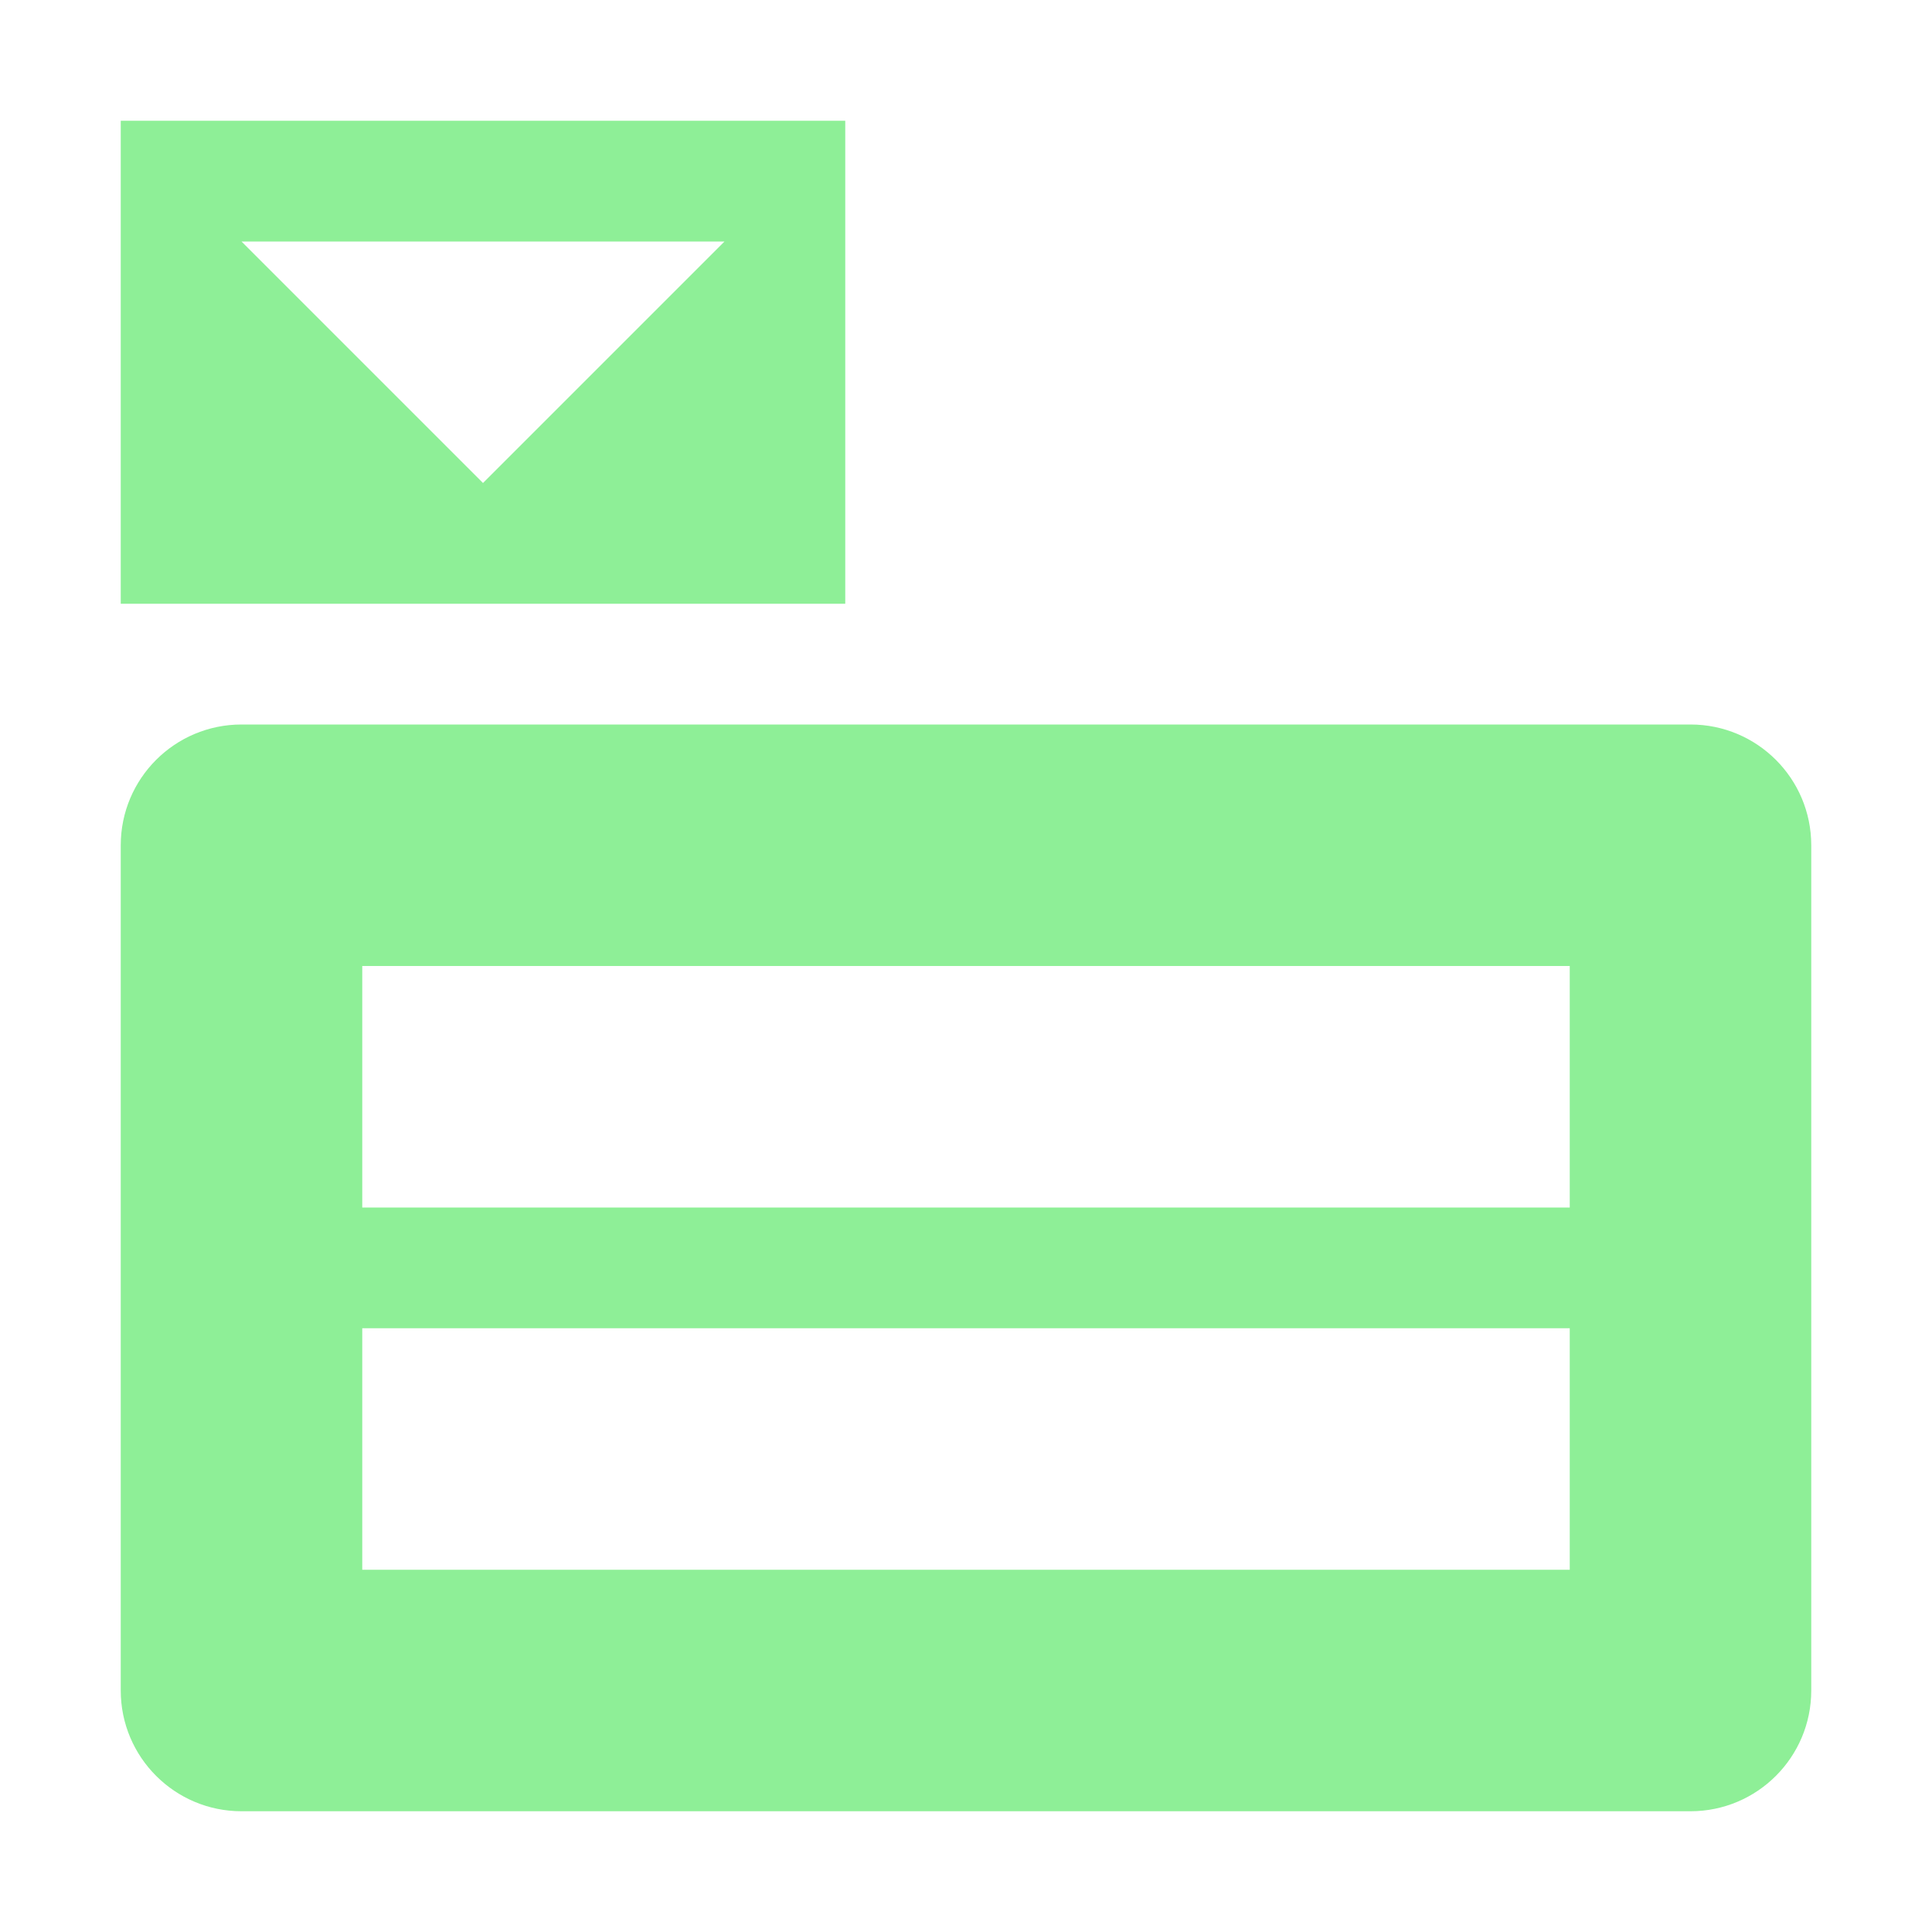
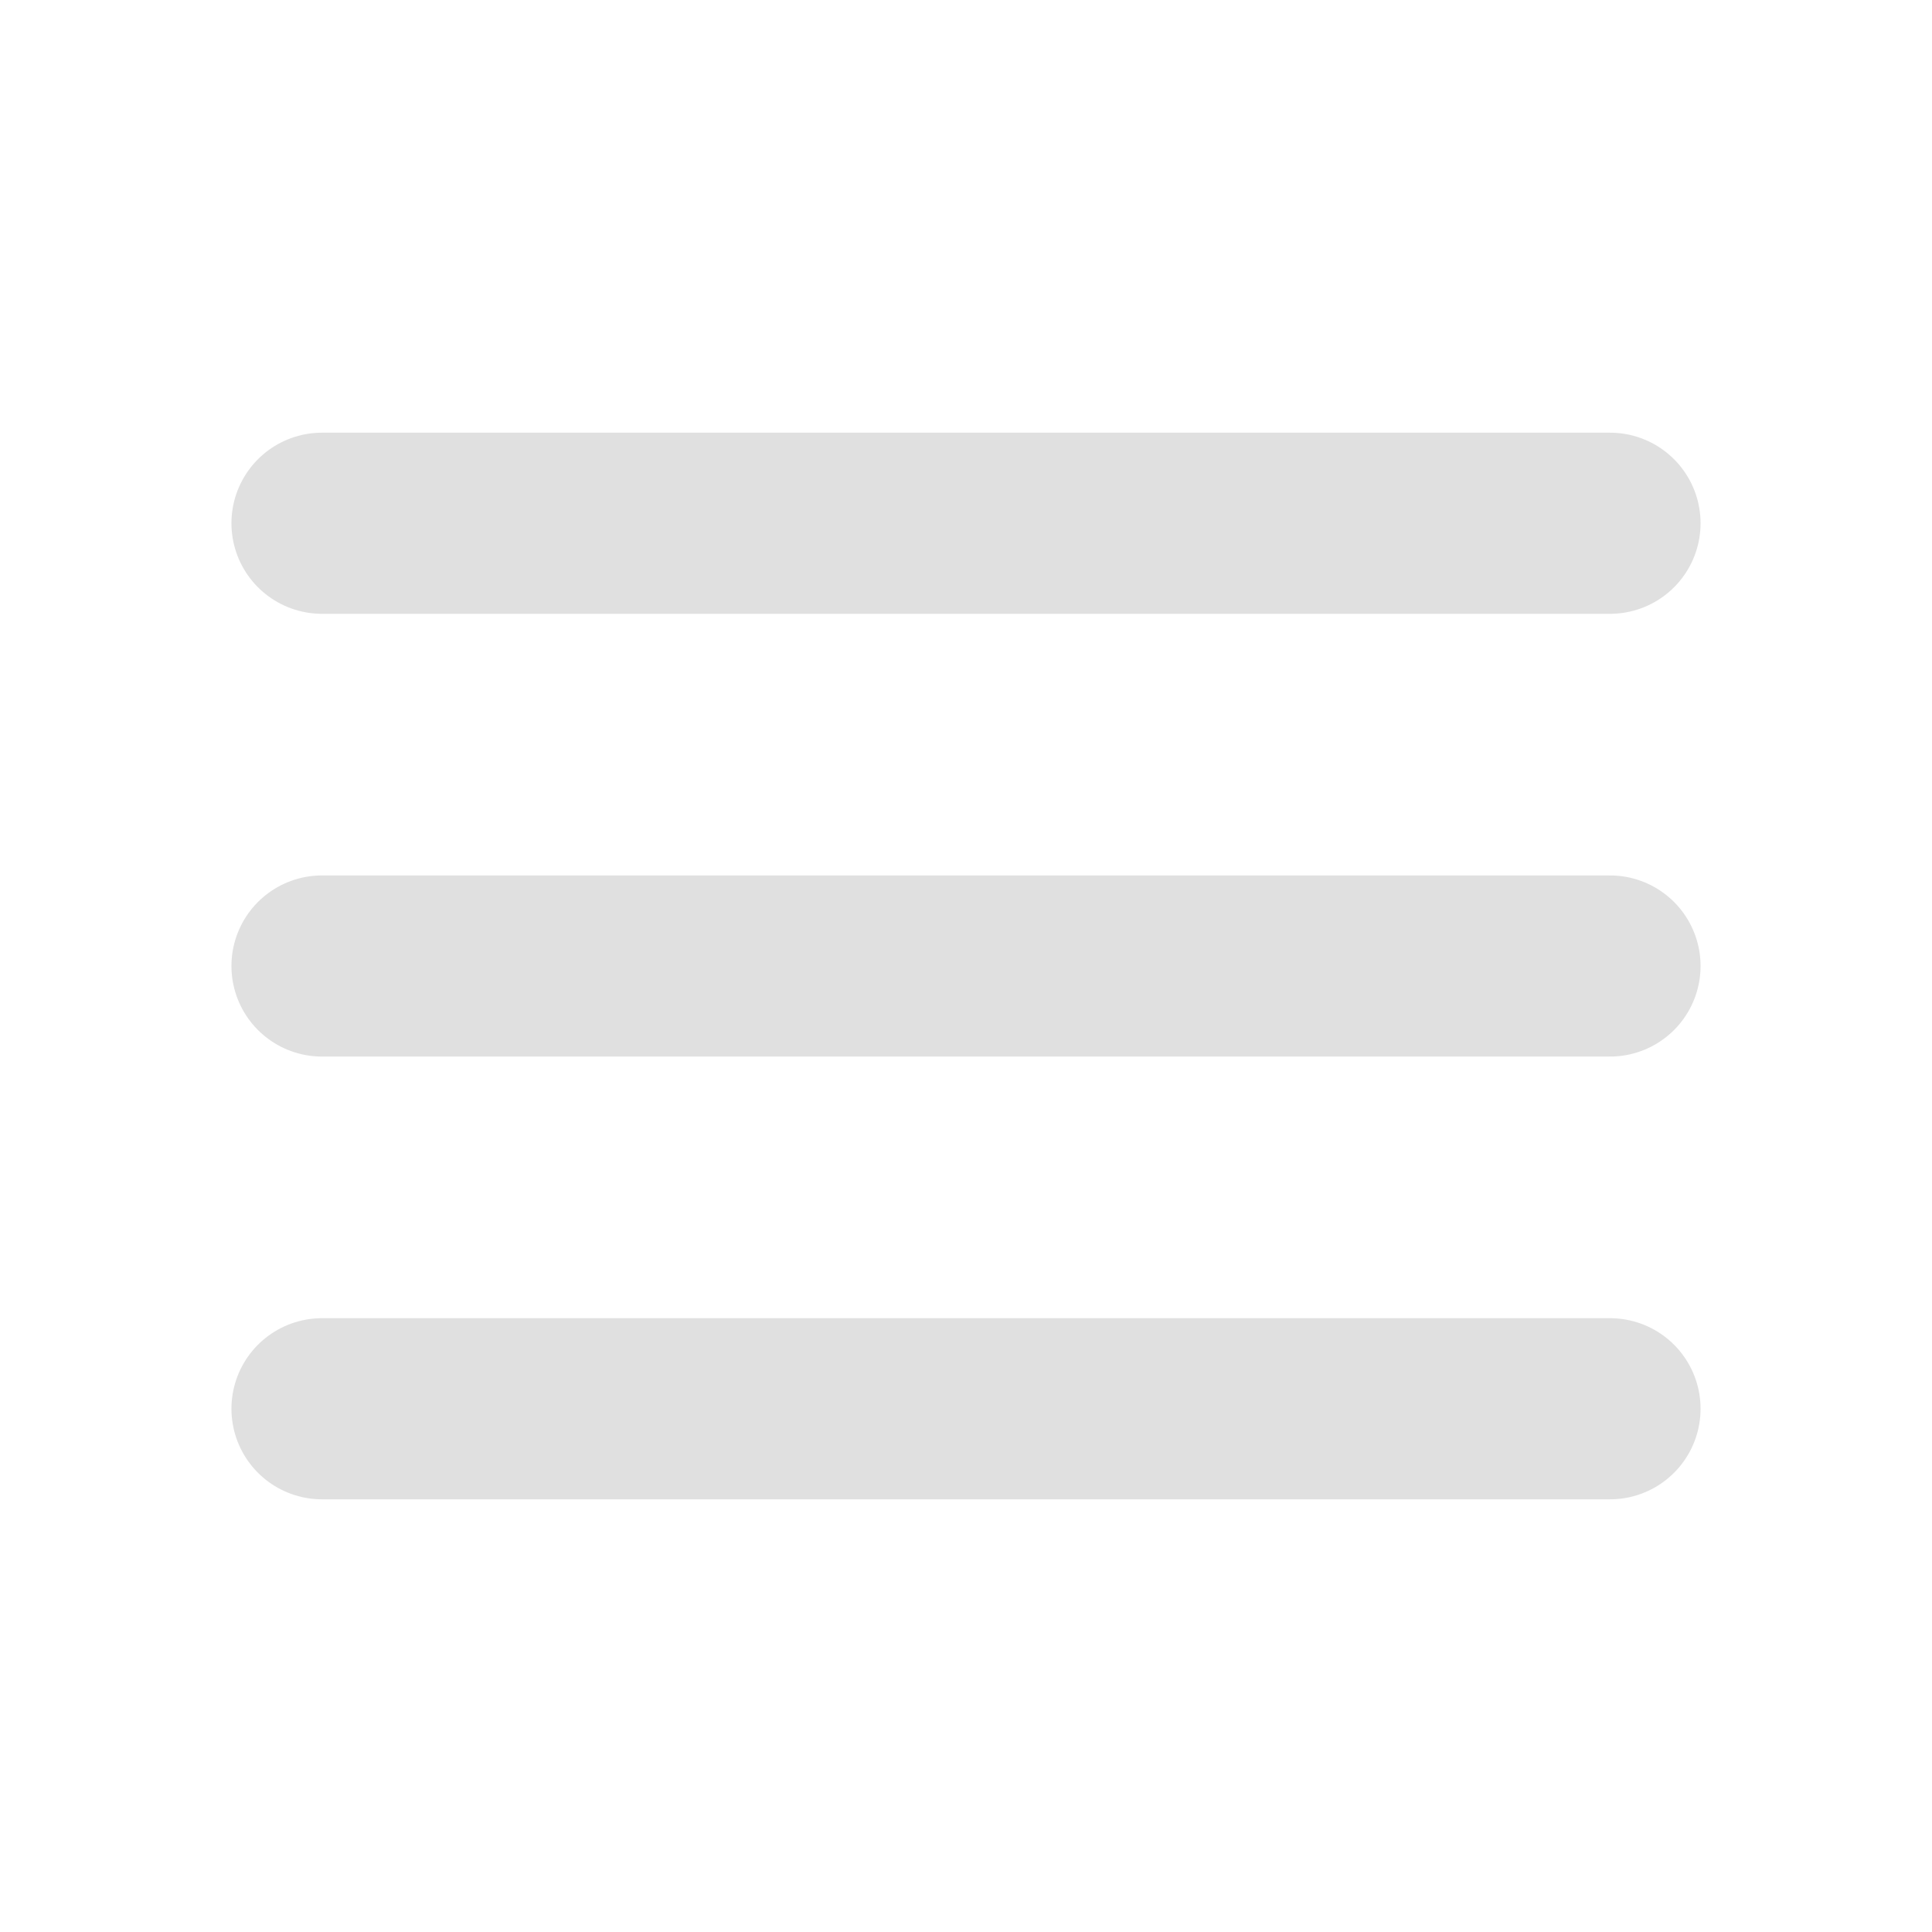
- <svg xmlns="http://www.w3.org/2000/svg" width="16" height="16">
-   <path fill="#8eef97" d="M2 6a1 1 0 0 0-1 1v7a1 1 0 0 0 1 1h12a1 1 0 0 0 1-1V7a1 1 0 0 0-1-1Zm1 2h10v2H3Zm0 3h10v2H3ZM1 1v4h6V1Zm1 1h4L4 4Z" />
+ <svg xmlns="http://www.w3.org/2000/svg" width="16" height="16" viewBox="0 0 24 24" fill="none" stroke="#e0e0e0" stroke-width="2.25" stroke-linecap="round" stroke-linejoin="round">
+   <path d="M4 6.5h16M4 12h16M4 17.5h16" />
</svg>
